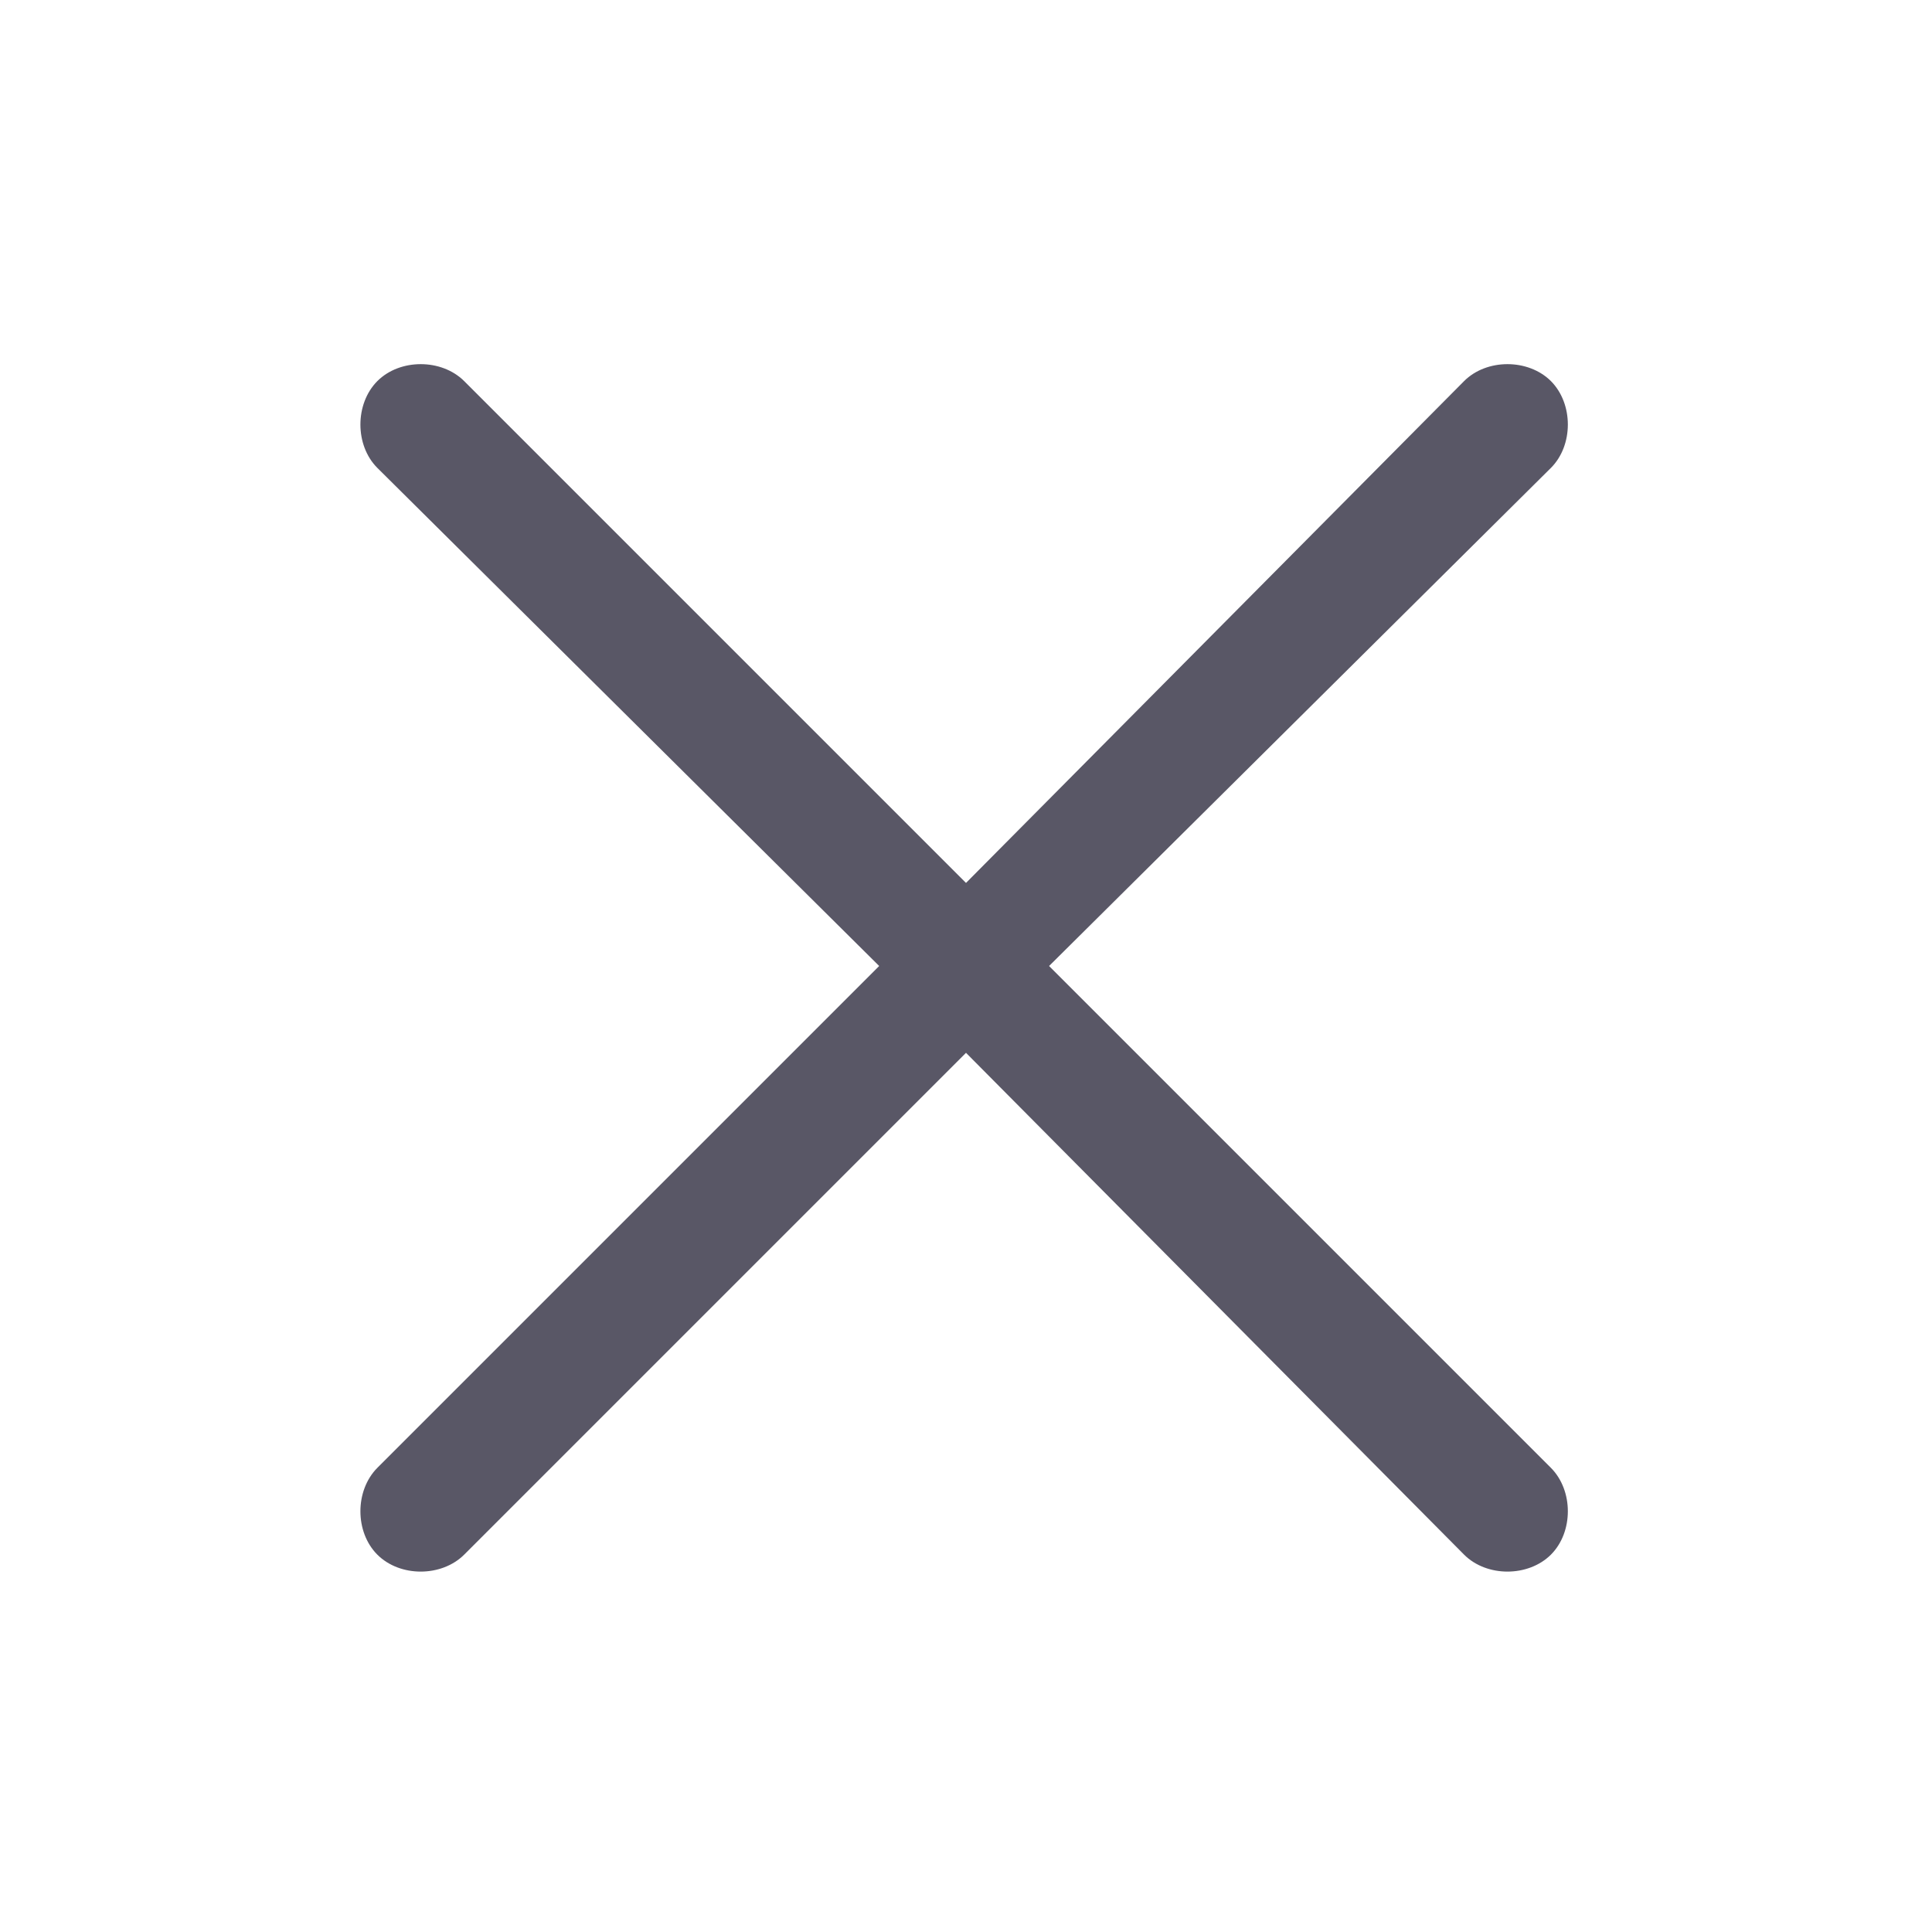
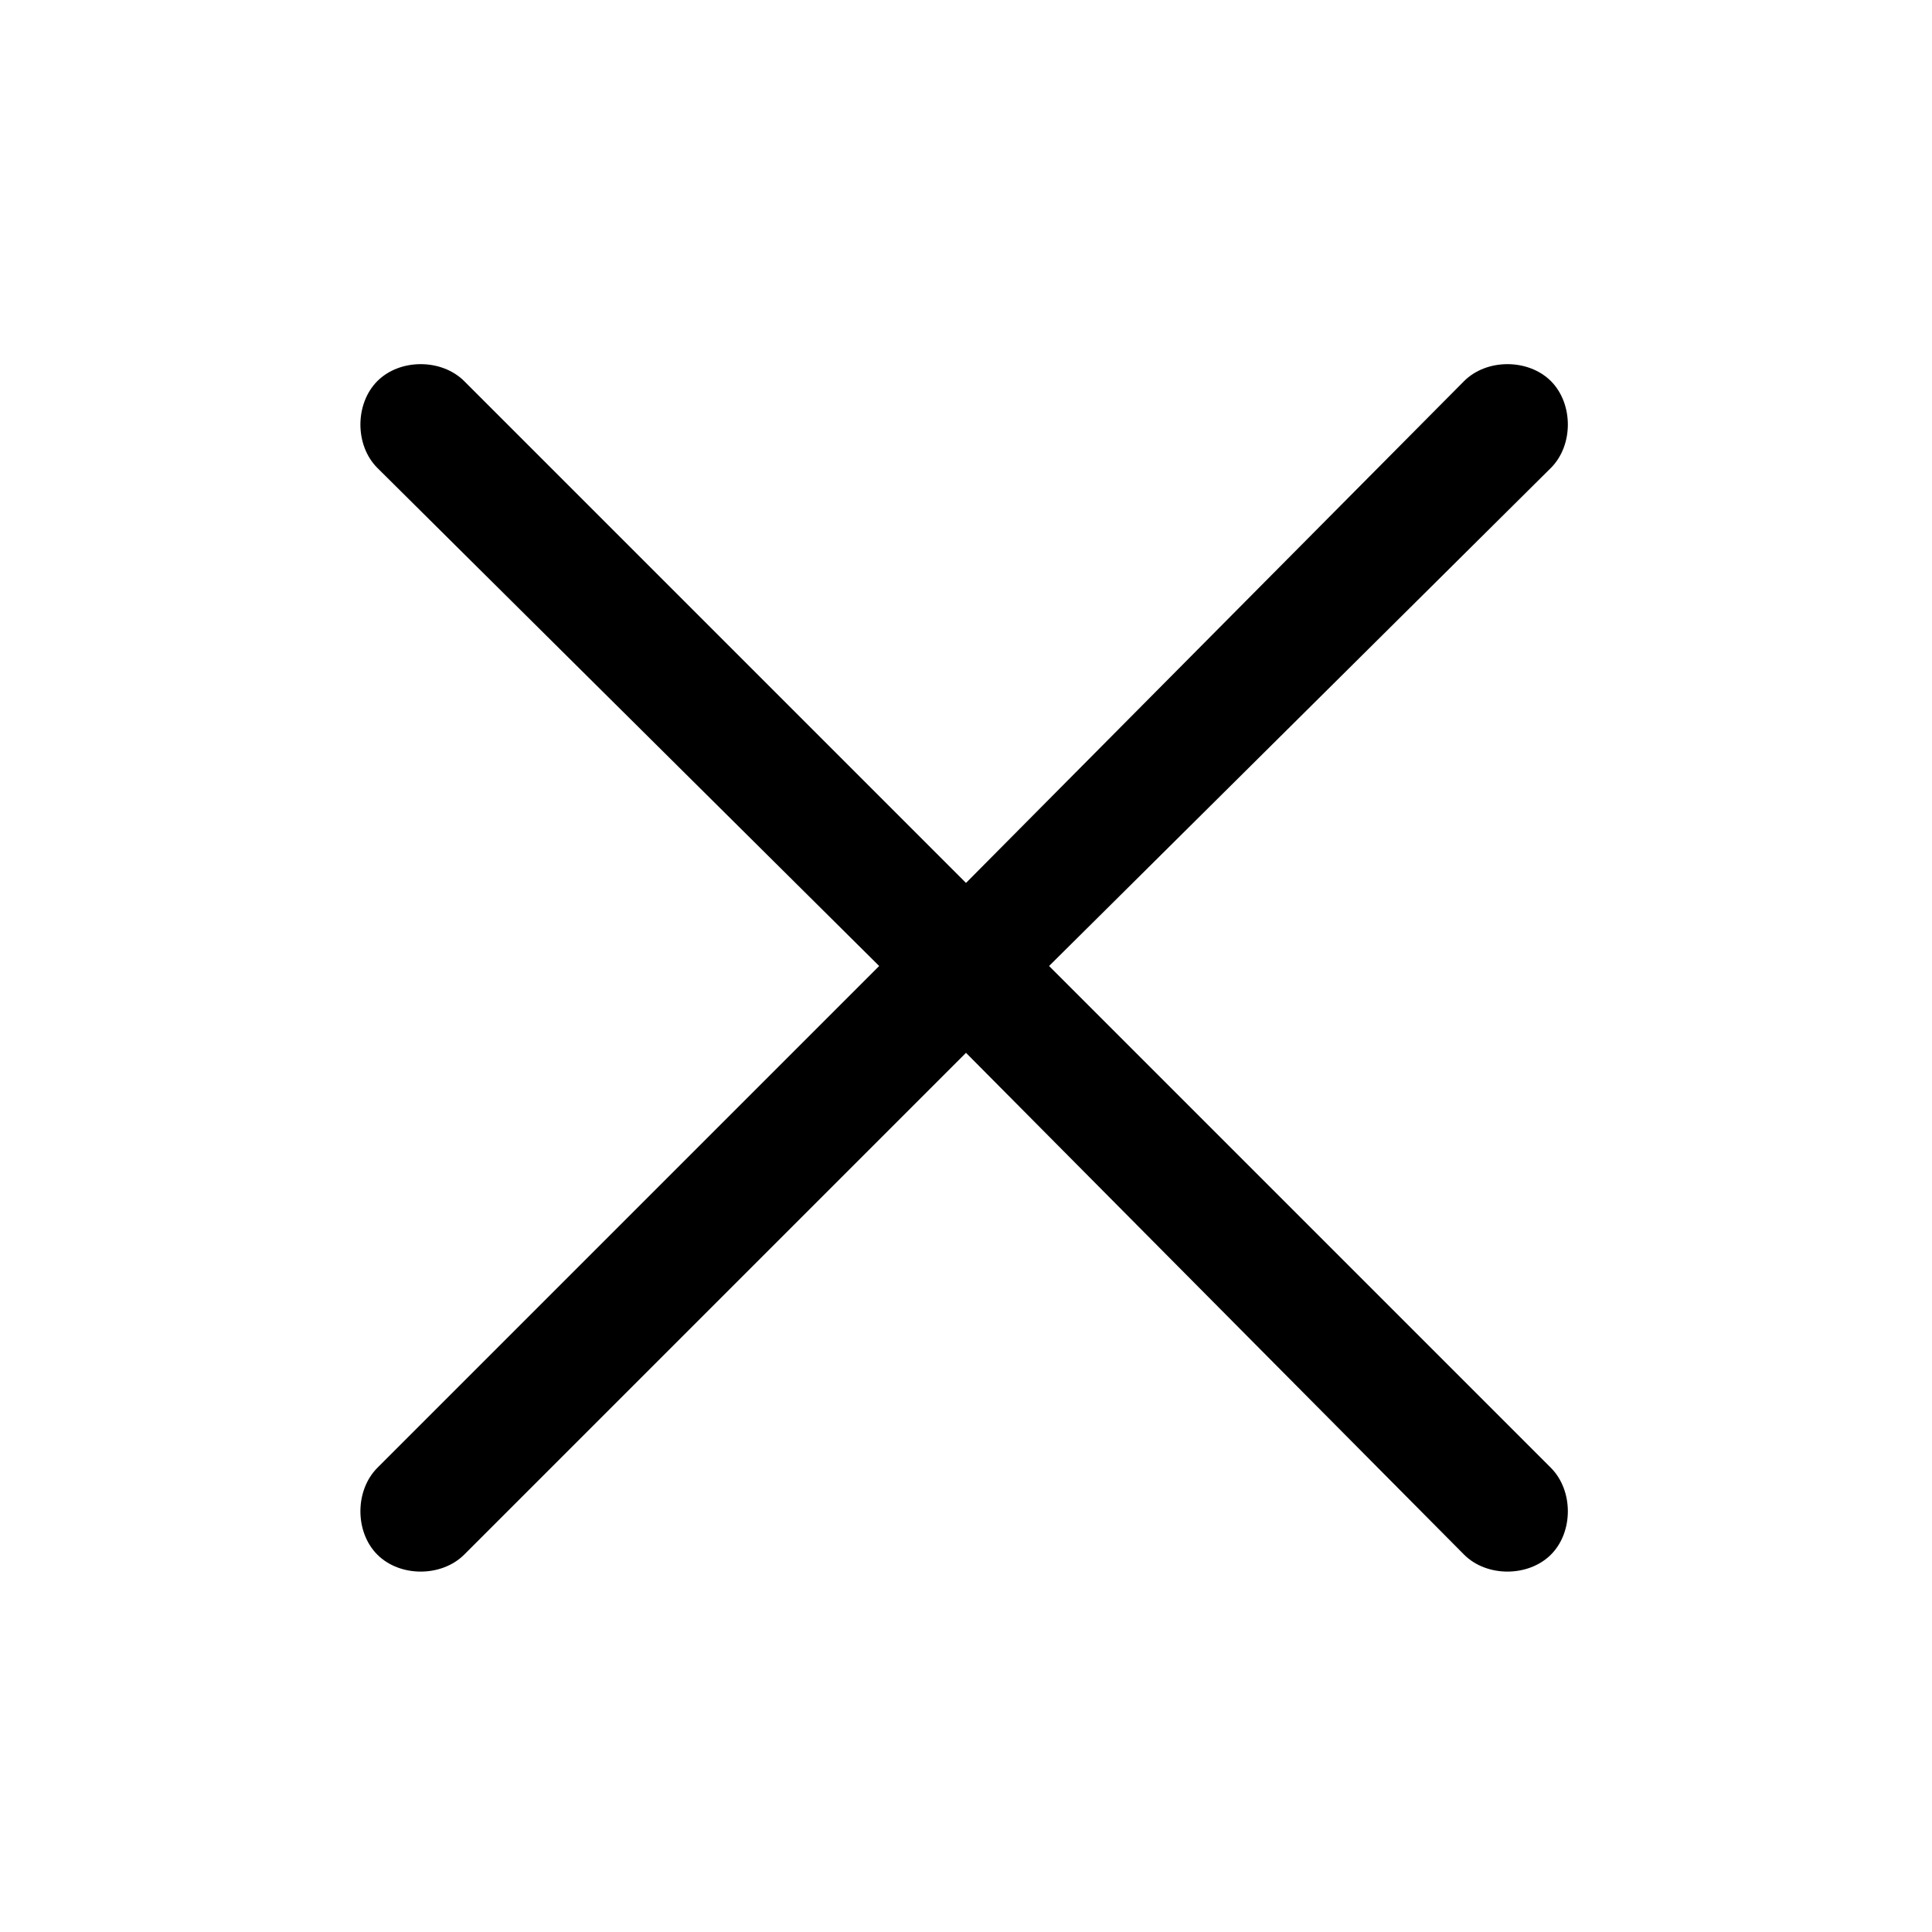
<svg xmlns="http://www.w3.org/2000/svg" width="16" height="16" viewBox="0 0 16 16" fill="none">
-   <path d="M12.844 12.875C12.656 13.062 12.312 13.062 12.125 12.875L8 8.719L3.844 12.875C3.656 13.062 3.312 13.062 3.125 12.875C2.938 12.688 2.938 12.344 3.125 12.156L7.281 8L3.125 3.875C2.938 3.688 2.938 3.344 3.125 3.156C3.312 2.969 3.656 2.969 3.844 3.156L8 7.312L12.125 3.156C12.312 2.969 12.656 2.969 12.844 3.156C13.031 3.344 13.031 3.688 12.844 3.875L8.688 8L12.844 12.156C13.031 12.344 13.031 12.688 12.844 12.875Z" fill="#595766" />
+   <path fill="currentColor" d="M12.844 12.875C12.656 13.062 12.312 13.062 12.125 12.875L8 8.719L3.844 12.875C3.656 13.062 3.312 13.062 3.125 12.875C2.938 12.688 2.938 12.344 3.125 12.156L7.281 8L3.125 3.875C2.938 3.688 2.938 3.344 3.125 3.156C3.312 2.969 3.656 2.969 3.844 3.156L8 7.312L12.125 3.156C12.312 2.969 12.656 2.969 12.844 3.156C13.031 3.344 13.031 3.688 12.844 3.875L8.688 8L12.844 12.156C13.031 12.344 13.031 12.688 12.844 12.875Z" />
</svg>
